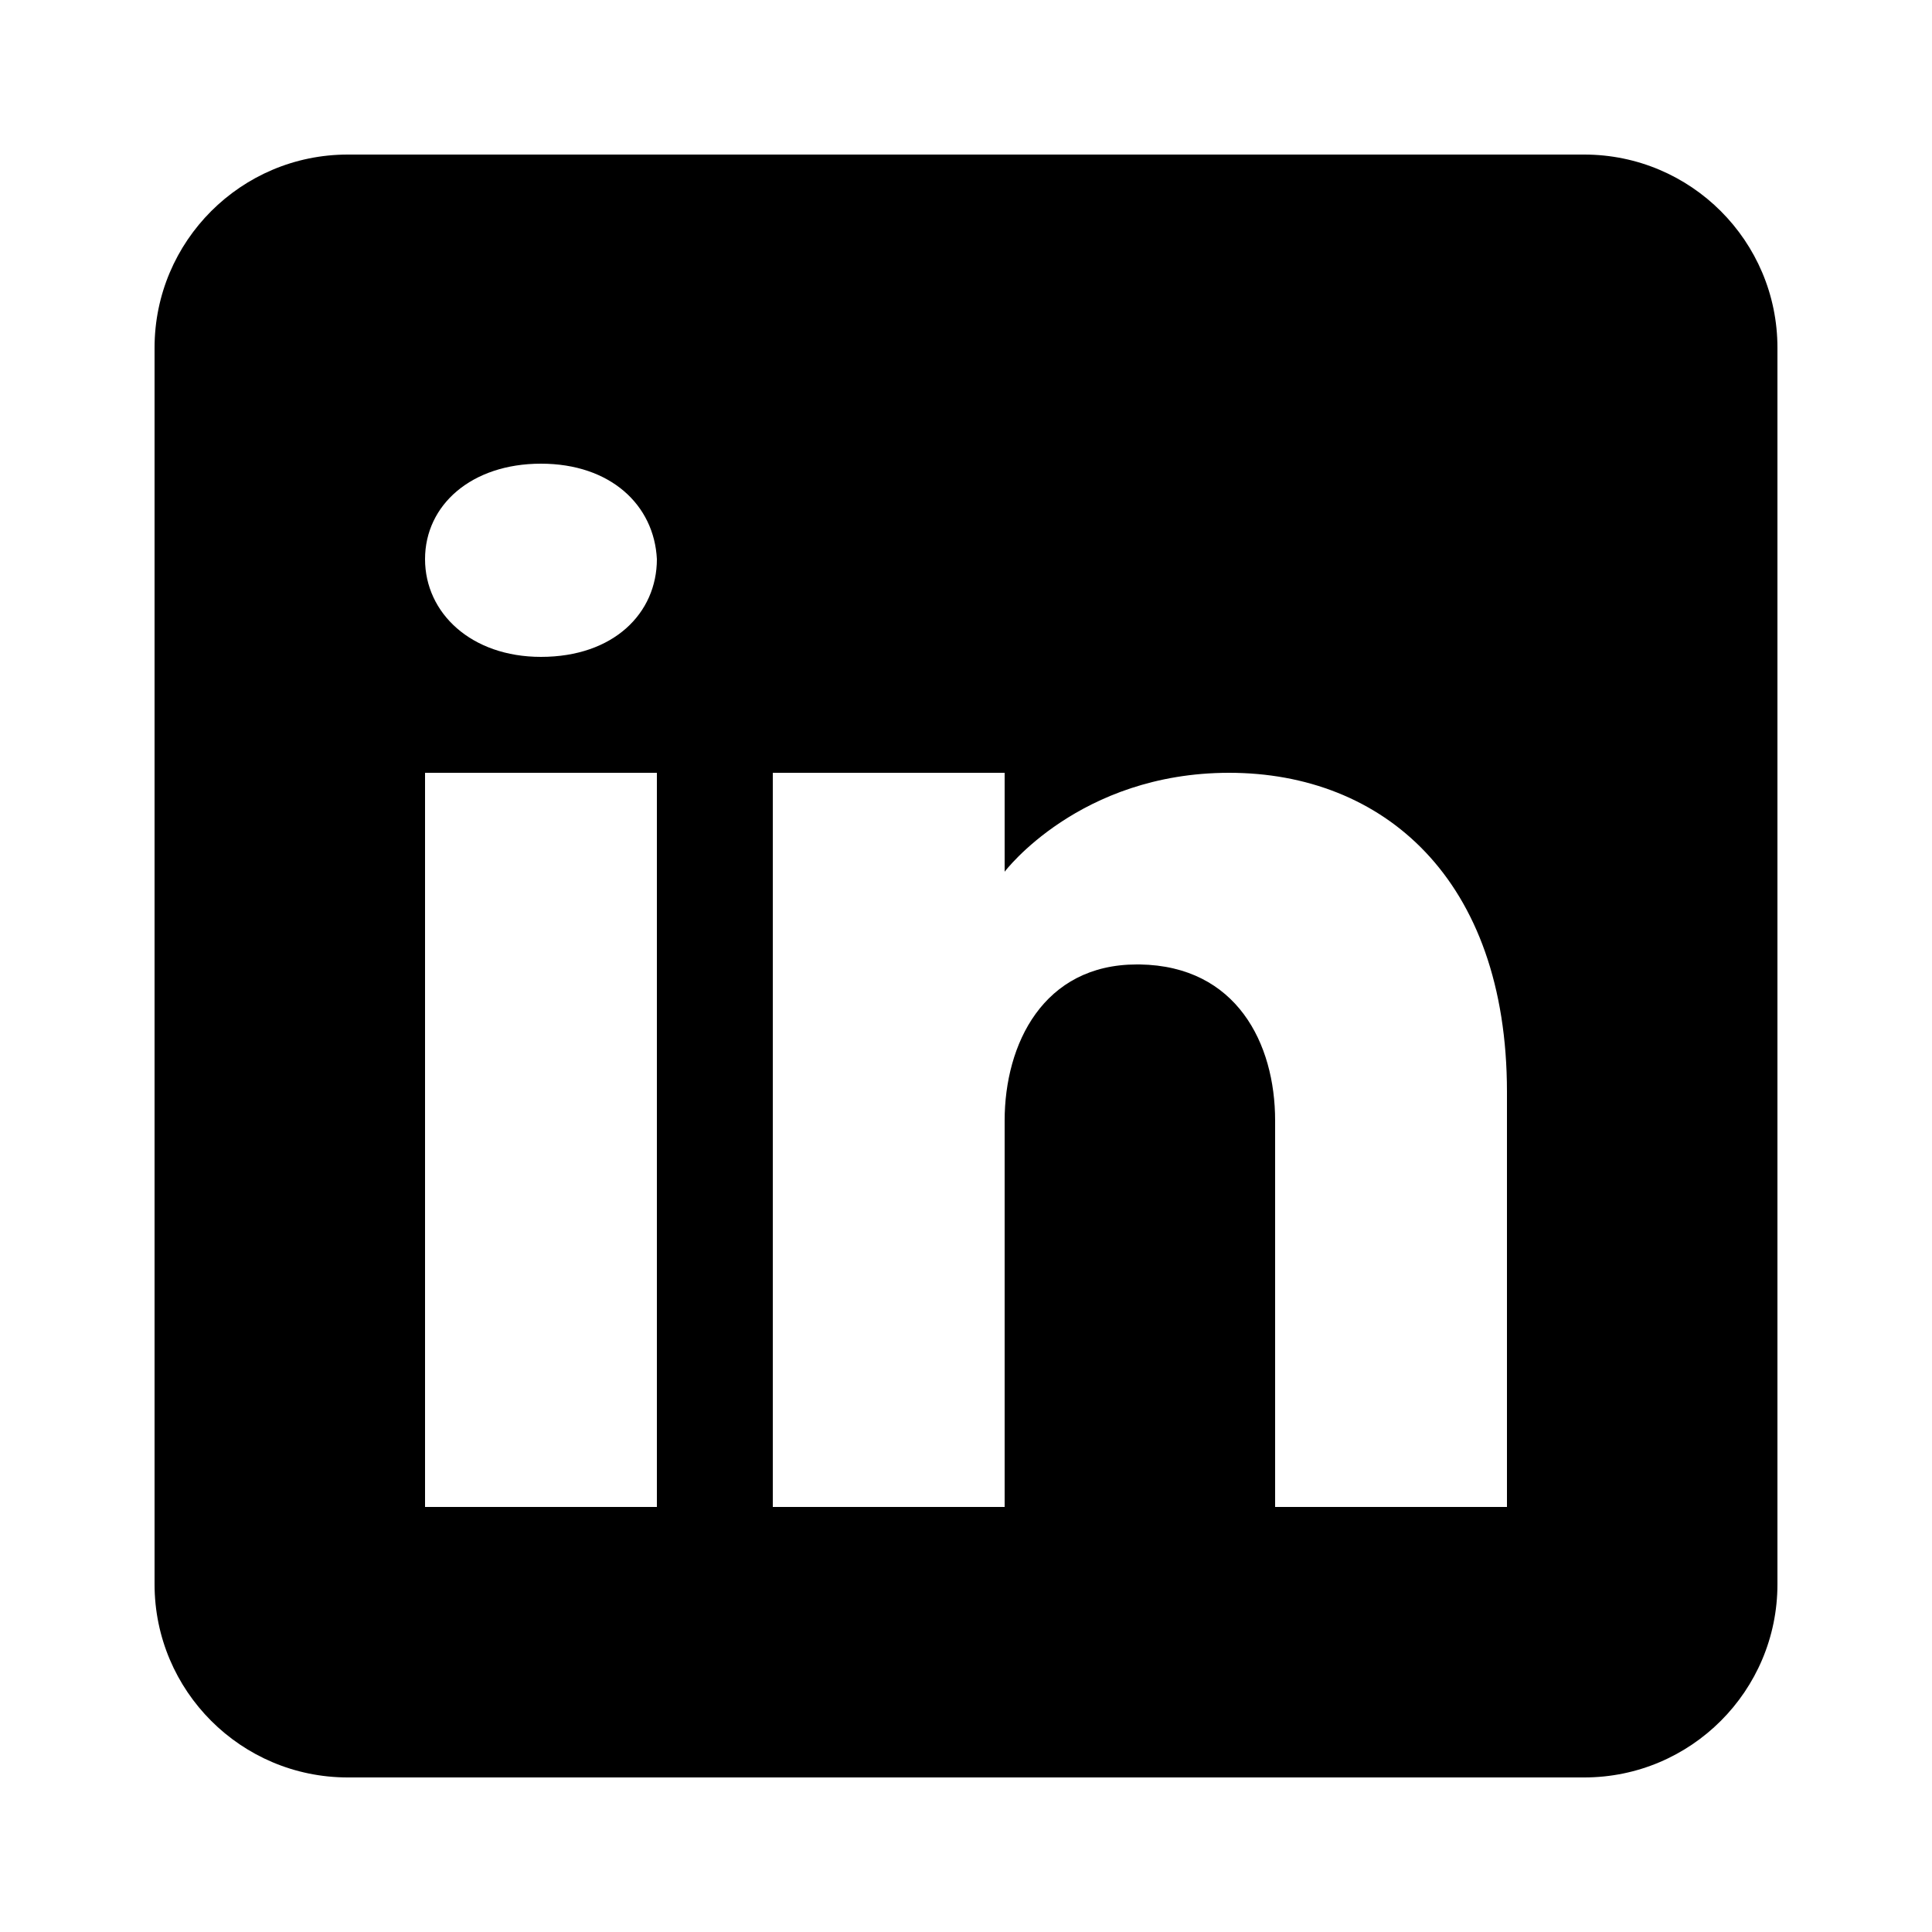
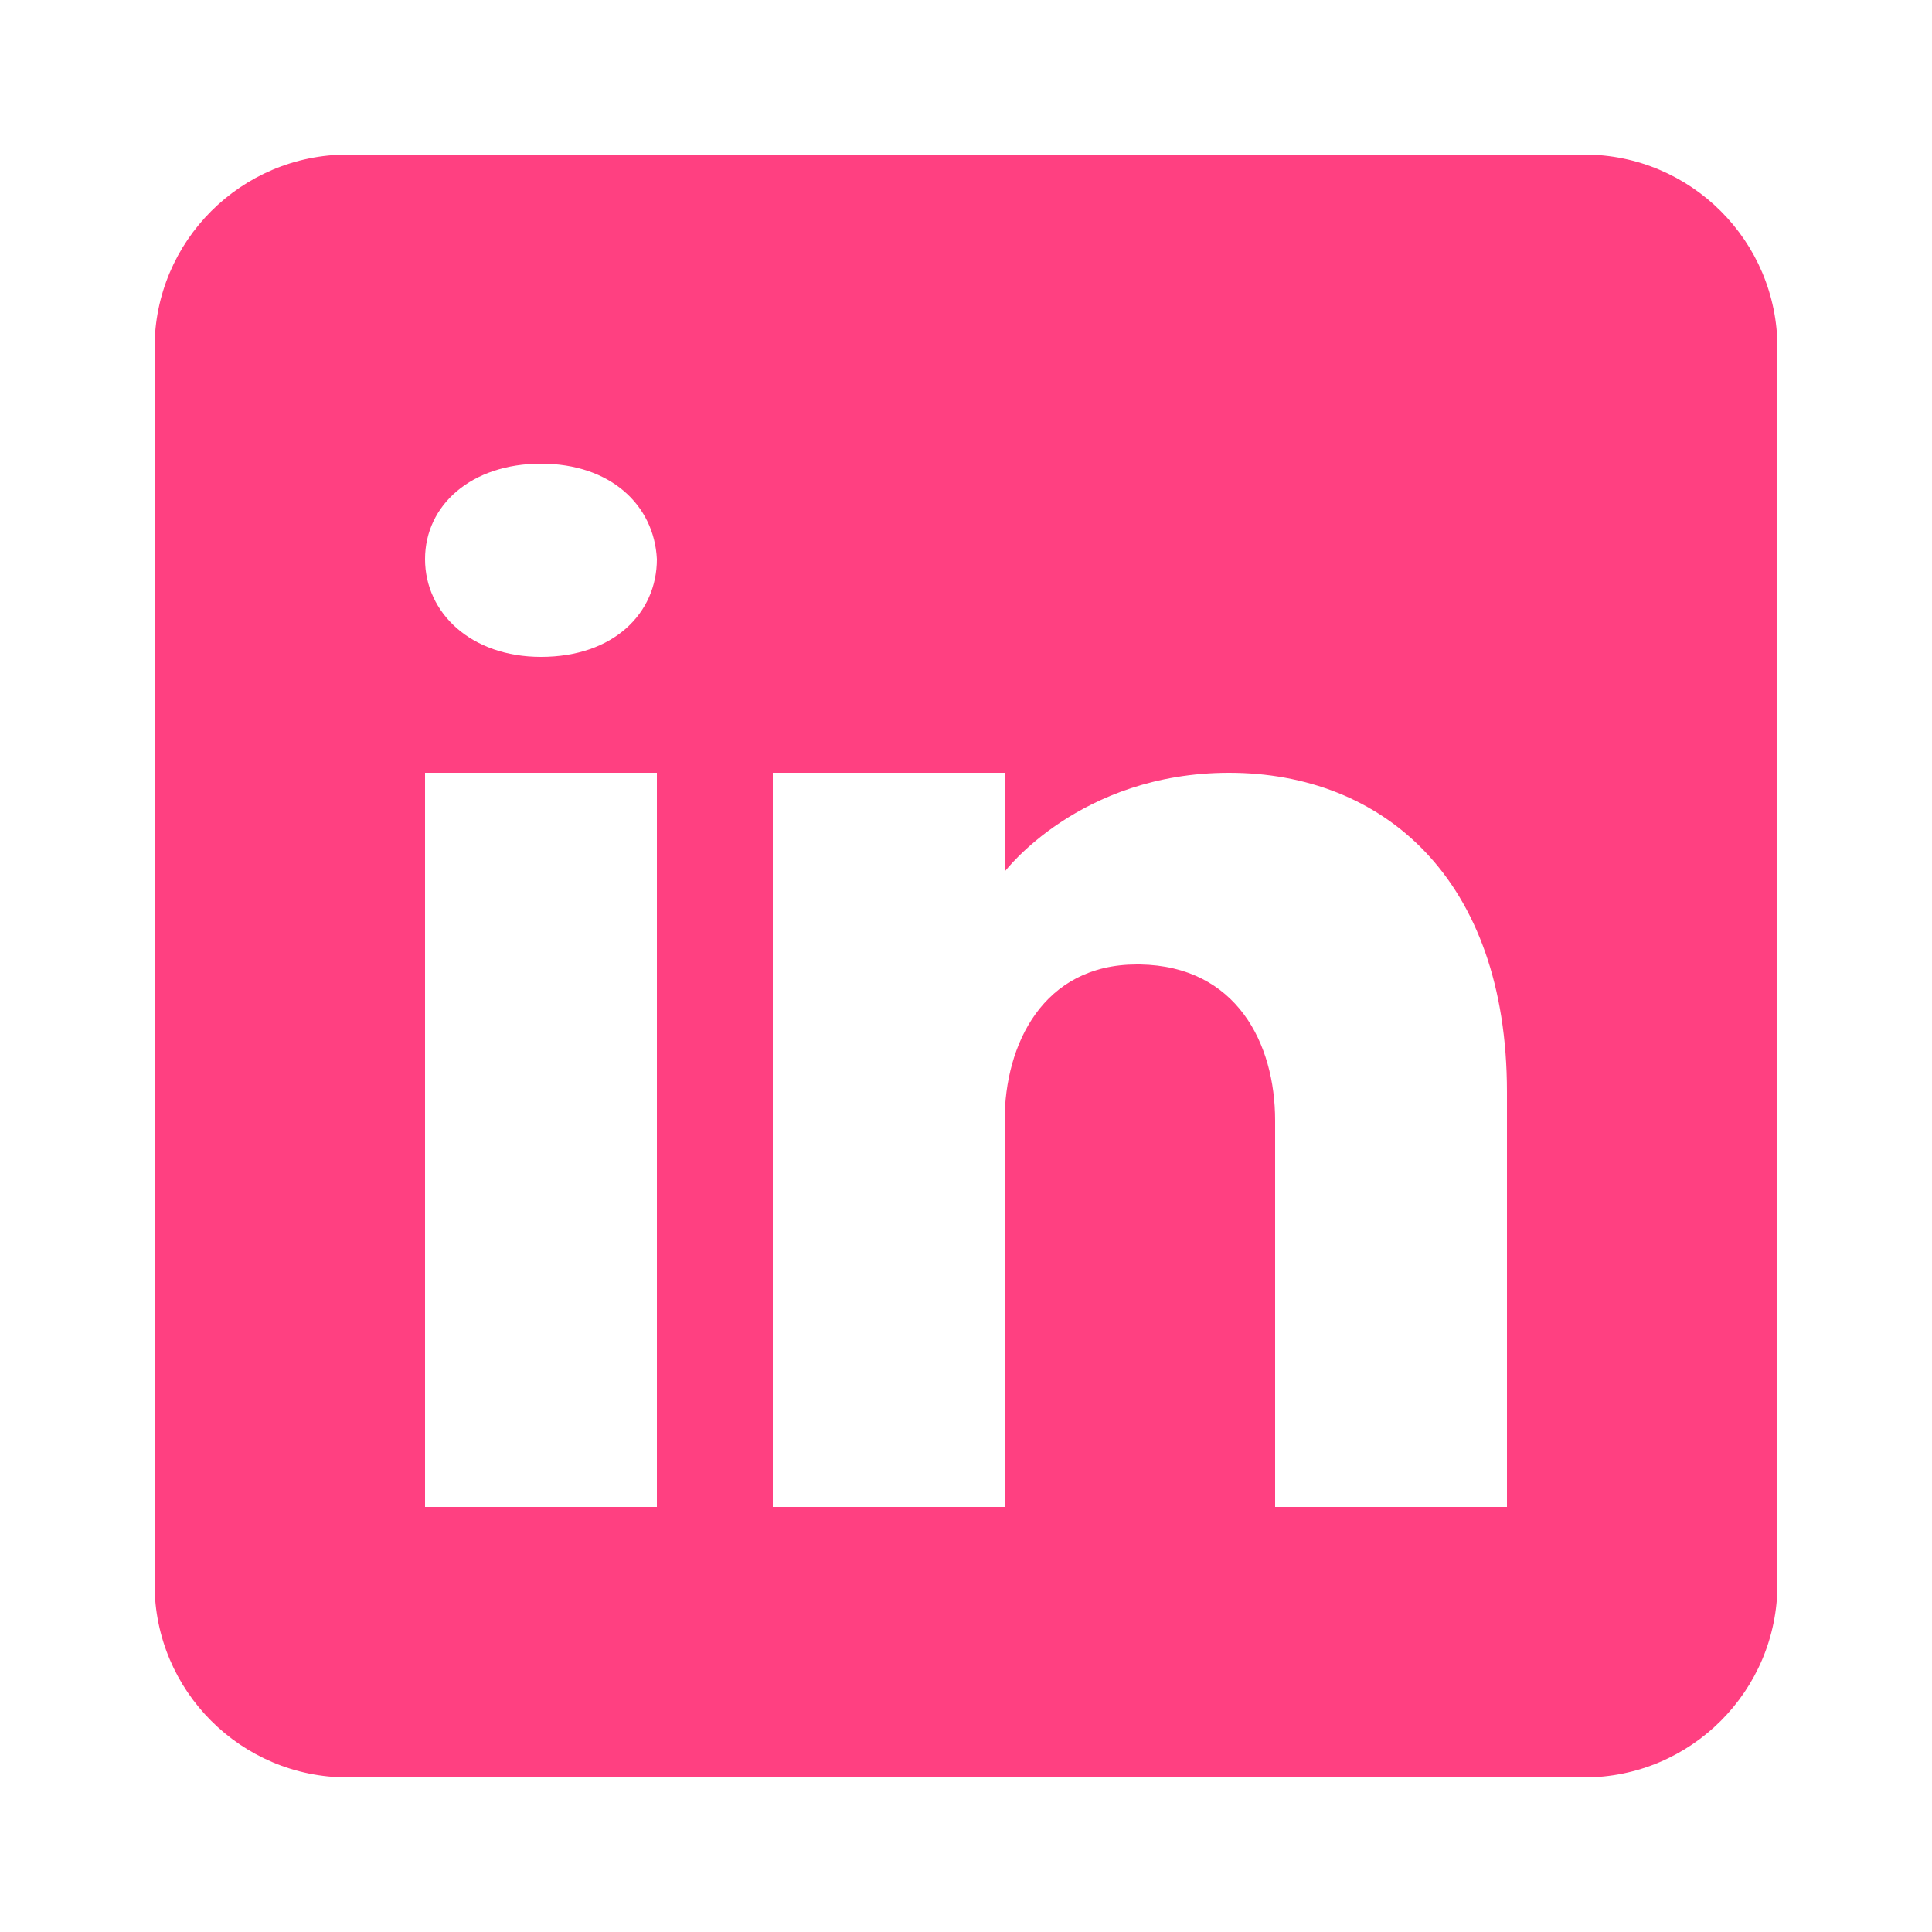
<svg xmlns="http://www.w3.org/2000/svg" viewBox="0 0 50 50" width="50px" height="50px">
-   <path d="M41,4H9C6.24,4,4,6.24,4,9v32c0,2.76,2.24,5,5,5h32c2.76,0,5-2.24,5-5V9C46,6.24,43.76,4,41,4z M17,20v19h-6V20H17z M11,14.47c0-1.4,1.2-2.47,3-2.47s2.93,1.07,3,2.47c0,1.4-1.12,2.53-3,2.53C12.2,17,11,15.87,11,14.47z M39,39h-6c0,0,0-9.26,0-10 c0-2-1-4-3.5-4.04h-0.08C27,24.96,26,27.02,26,29c0,0.91,0,10,0,10h-6V20h6v2.56c0,0,1.93-2.56,5.81-2.56 c3.97,0,7.19,2.73,7.19,8.26V39z" />
+   <path d="M41,4H9C6.24,4,4,6.24,4,9v32c0,2.76,2.24,5,5,5h32c2.76,0,5-2.24,5-5V9C46,6.24,43.76,4,41,4z M17,20v19h-6V20H17z M11,14.47c0-1.4,1.2-2.47,3-2.47s2.93,1.07,3,2.47c0,1.4-1.12,2.53-3,2.53C12.2,17,11,15.87,11,14.47z M39,39h-6c0,0,0-9.26,0-10 c0-2-1-4-3.5-4.04h-0.08C27,24.96,26,27.02,26,29c0,0.91,0,10,0,10h-6V20h6v2.56c0,0,1.93-2.56,5.81-2.56 c3.97,0,7.19,2.73,7.19,8.26V39z" fill="#ff4081" />
</svg>
